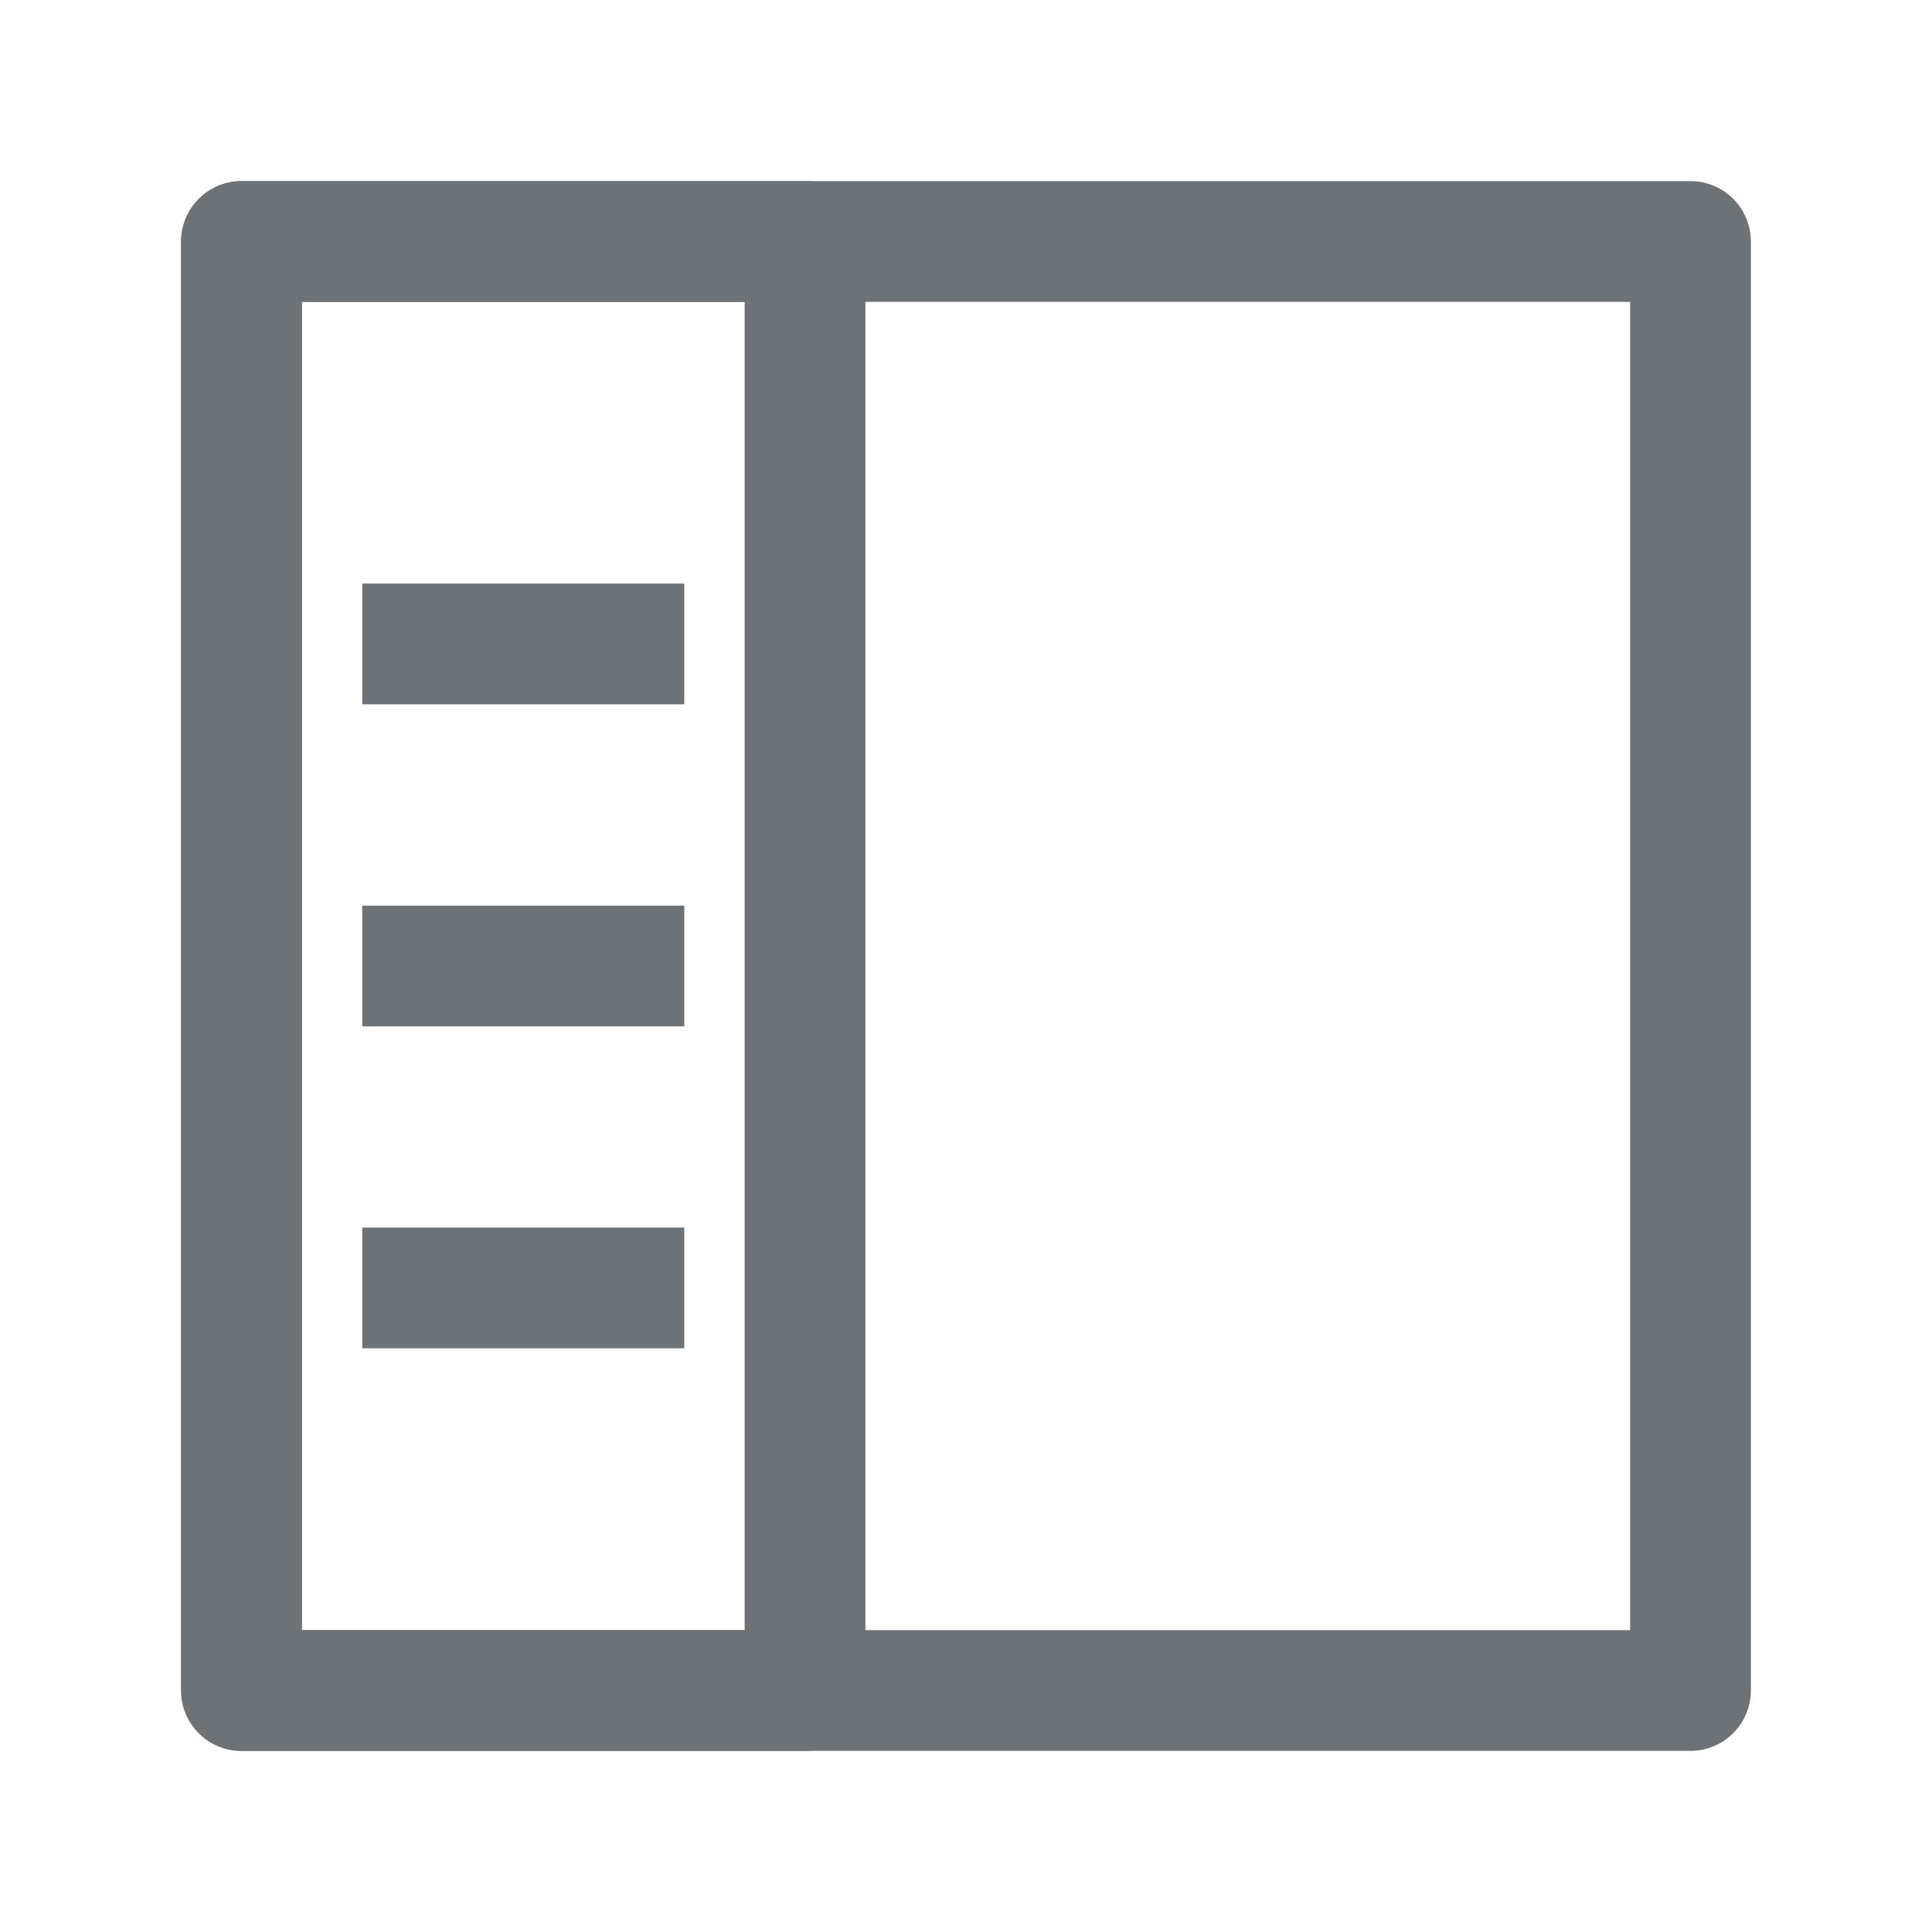
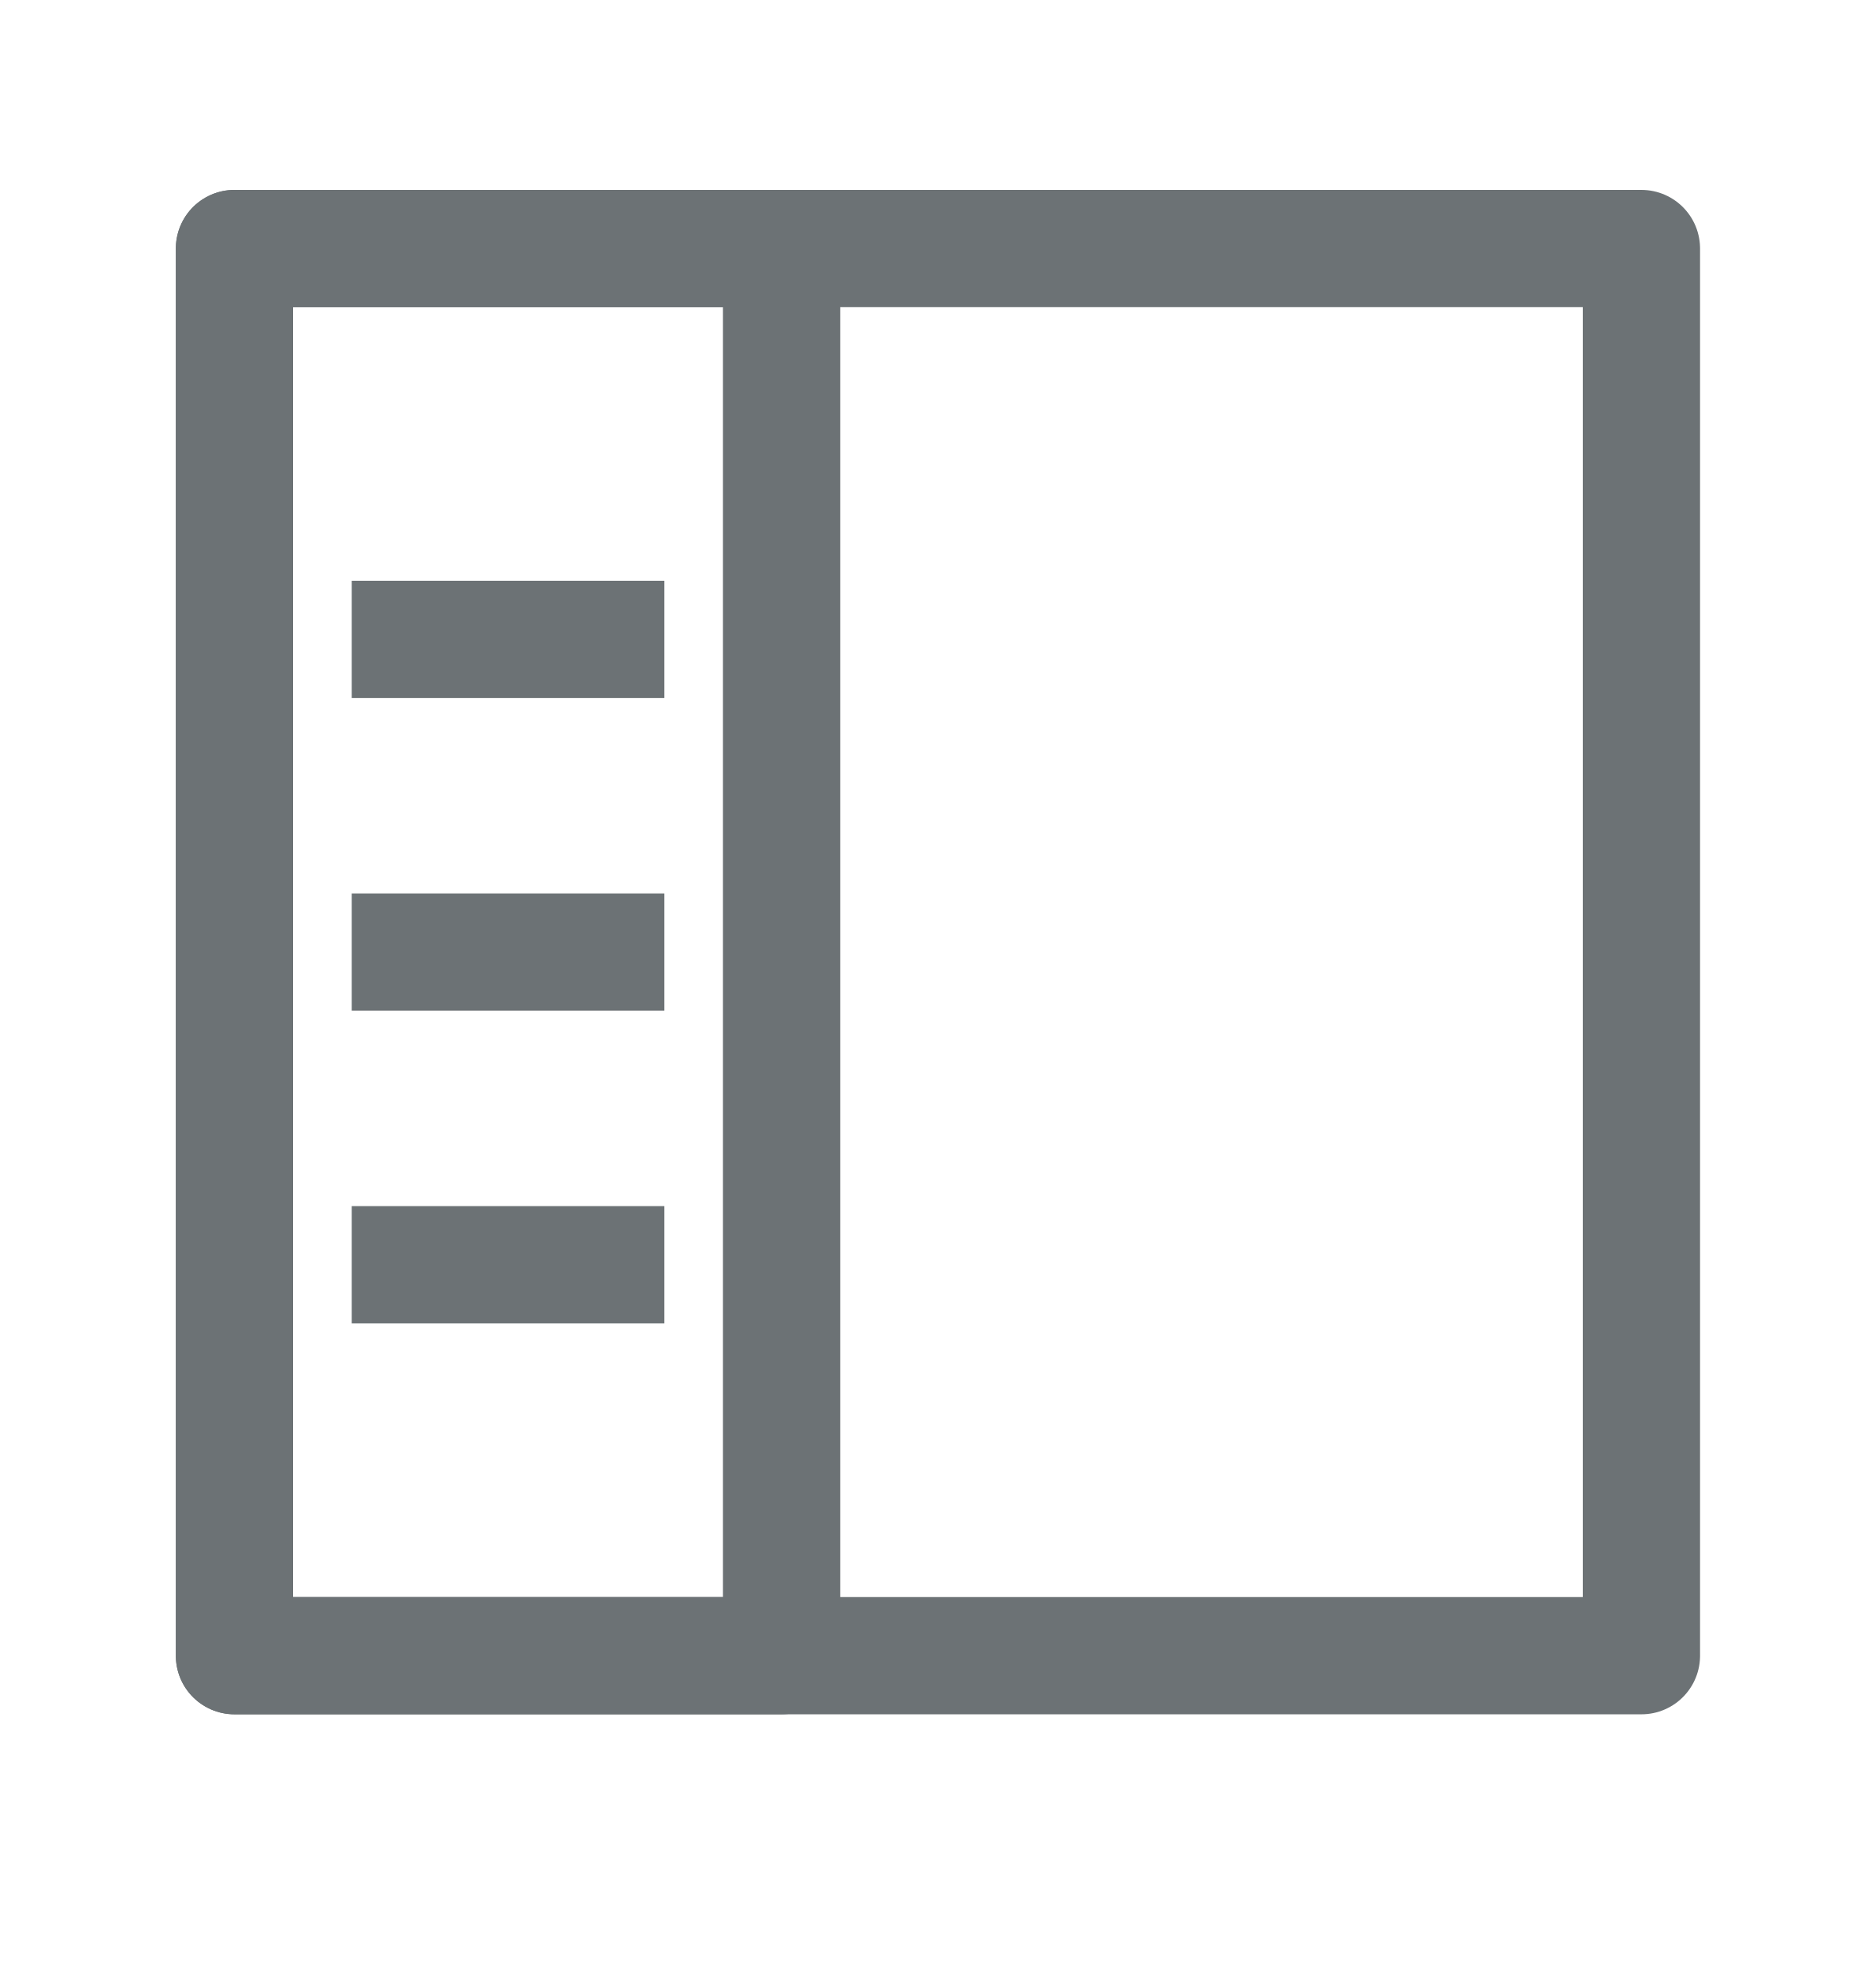
- <svg xmlns="http://www.w3.org/2000/svg" width="16" height="16" viewBox="0 0 16 16" fill="none">
-   <rect x="2" y="14" width="12" height="12" transform="rotate(-90 2 14)" stroke="#6C7275" stroke-linejoin="round" />
-   <rect x="2" y="14" width="12" height="4.667" transform="rotate(-90 2 14)" stroke="#6C7275" stroke-linejoin="round" />
-   <path d="M3 5.333H5.667" stroke="#6C7275" stroke-linejoin="round" />
-   <path d="M3 10.666H5.667" stroke="#6C7275" stroke-linejoin="round" />
-   <path d="M3 8H5.667" stroke="#6C7275" stroke-linejoin="round" />
+ <svg xmlns="http://www.w3.org/2000/svg" width="20" height="21" viewBox="0 0 20 21" fill="none">
+   <rect x="2.5" y="17.649" width="15" height="15" transform="rotate(-90 2.5 17.6494)" stroke="#6C7275" stroke-width="1.25" stroke-linejoin="round" />
+   <rect x="2.5" y="17.649" width="15" height="5.833" transform="rotate(-90 2.5 17.6494)" stroke="#6C7275" stroke-width="1.25" stroke-linejoin="round" />
+   <path d="M3.75 6.816H7.083" stroke="#6C7275" stroke-width="1.25" stroke-linejoin="round" />
+   <path d="M3.75 13.482H7.083" stroke="#6C7275" stroke-width="1.25" stroke-linejoin="round" />
+   <path d="M3.75 10.149H7.083" stroke="#6C7275" stroke-width="1.25" stroke-linejoin="round" />
</svg>
